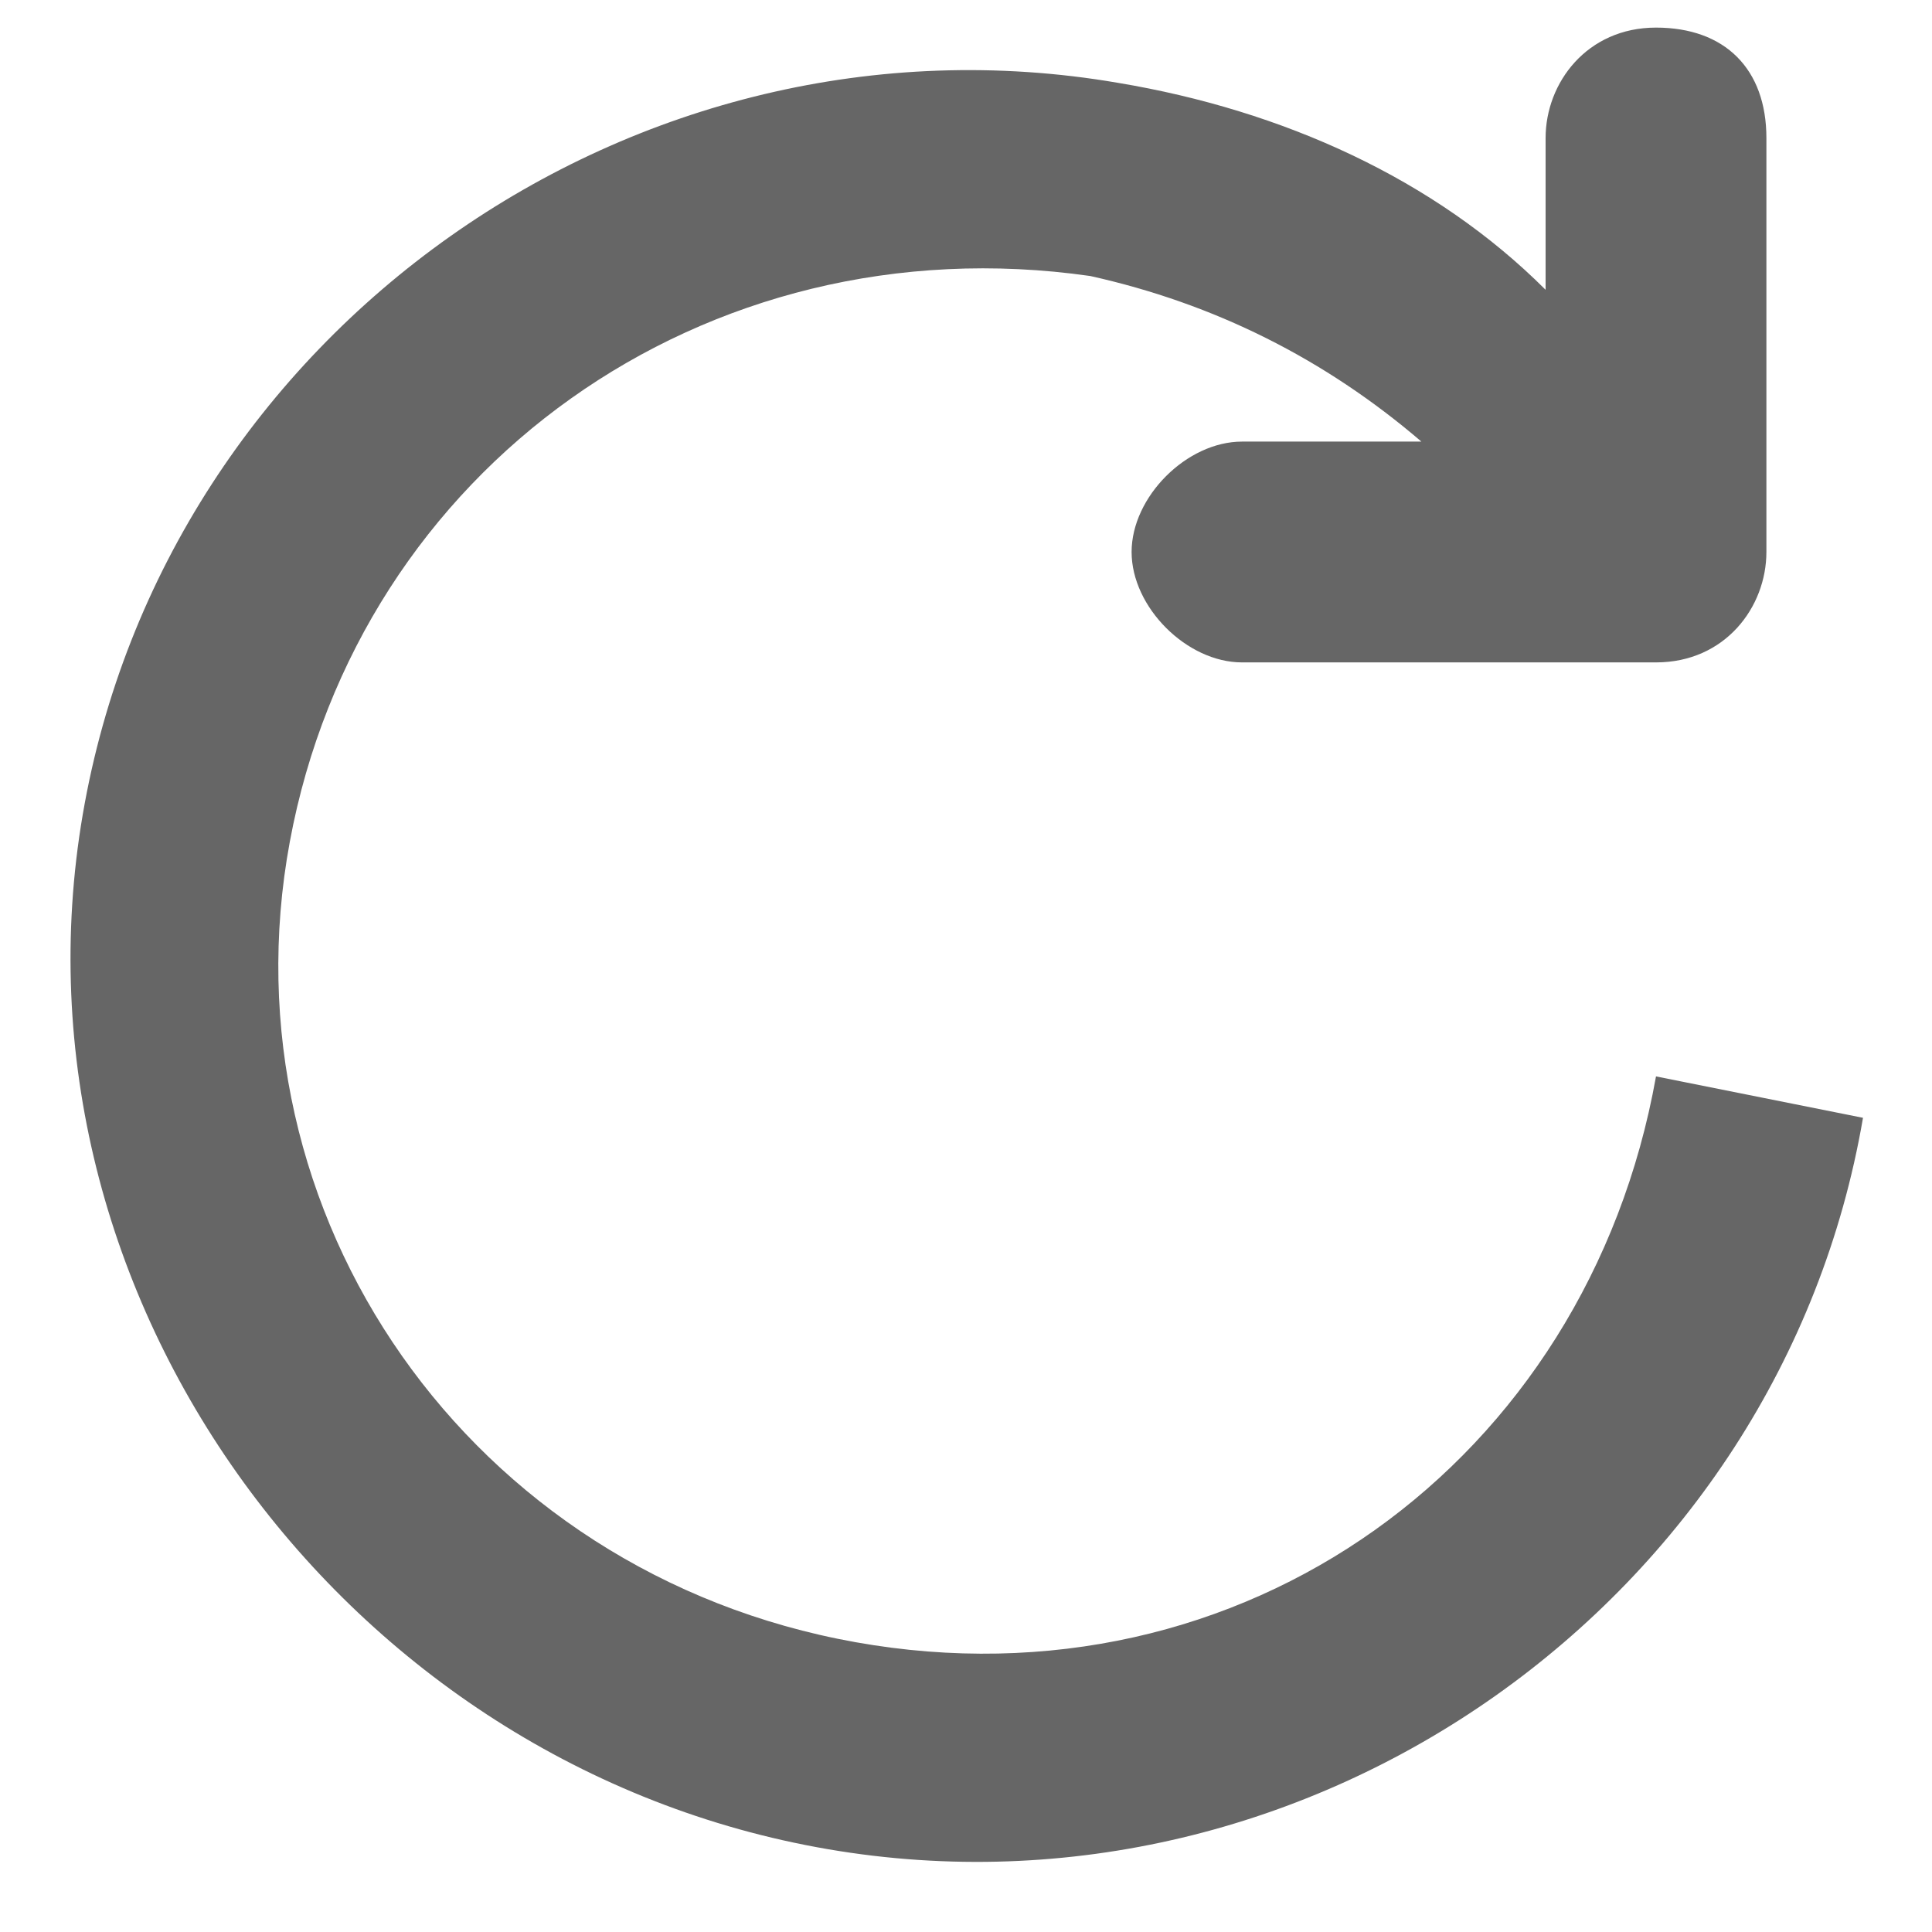
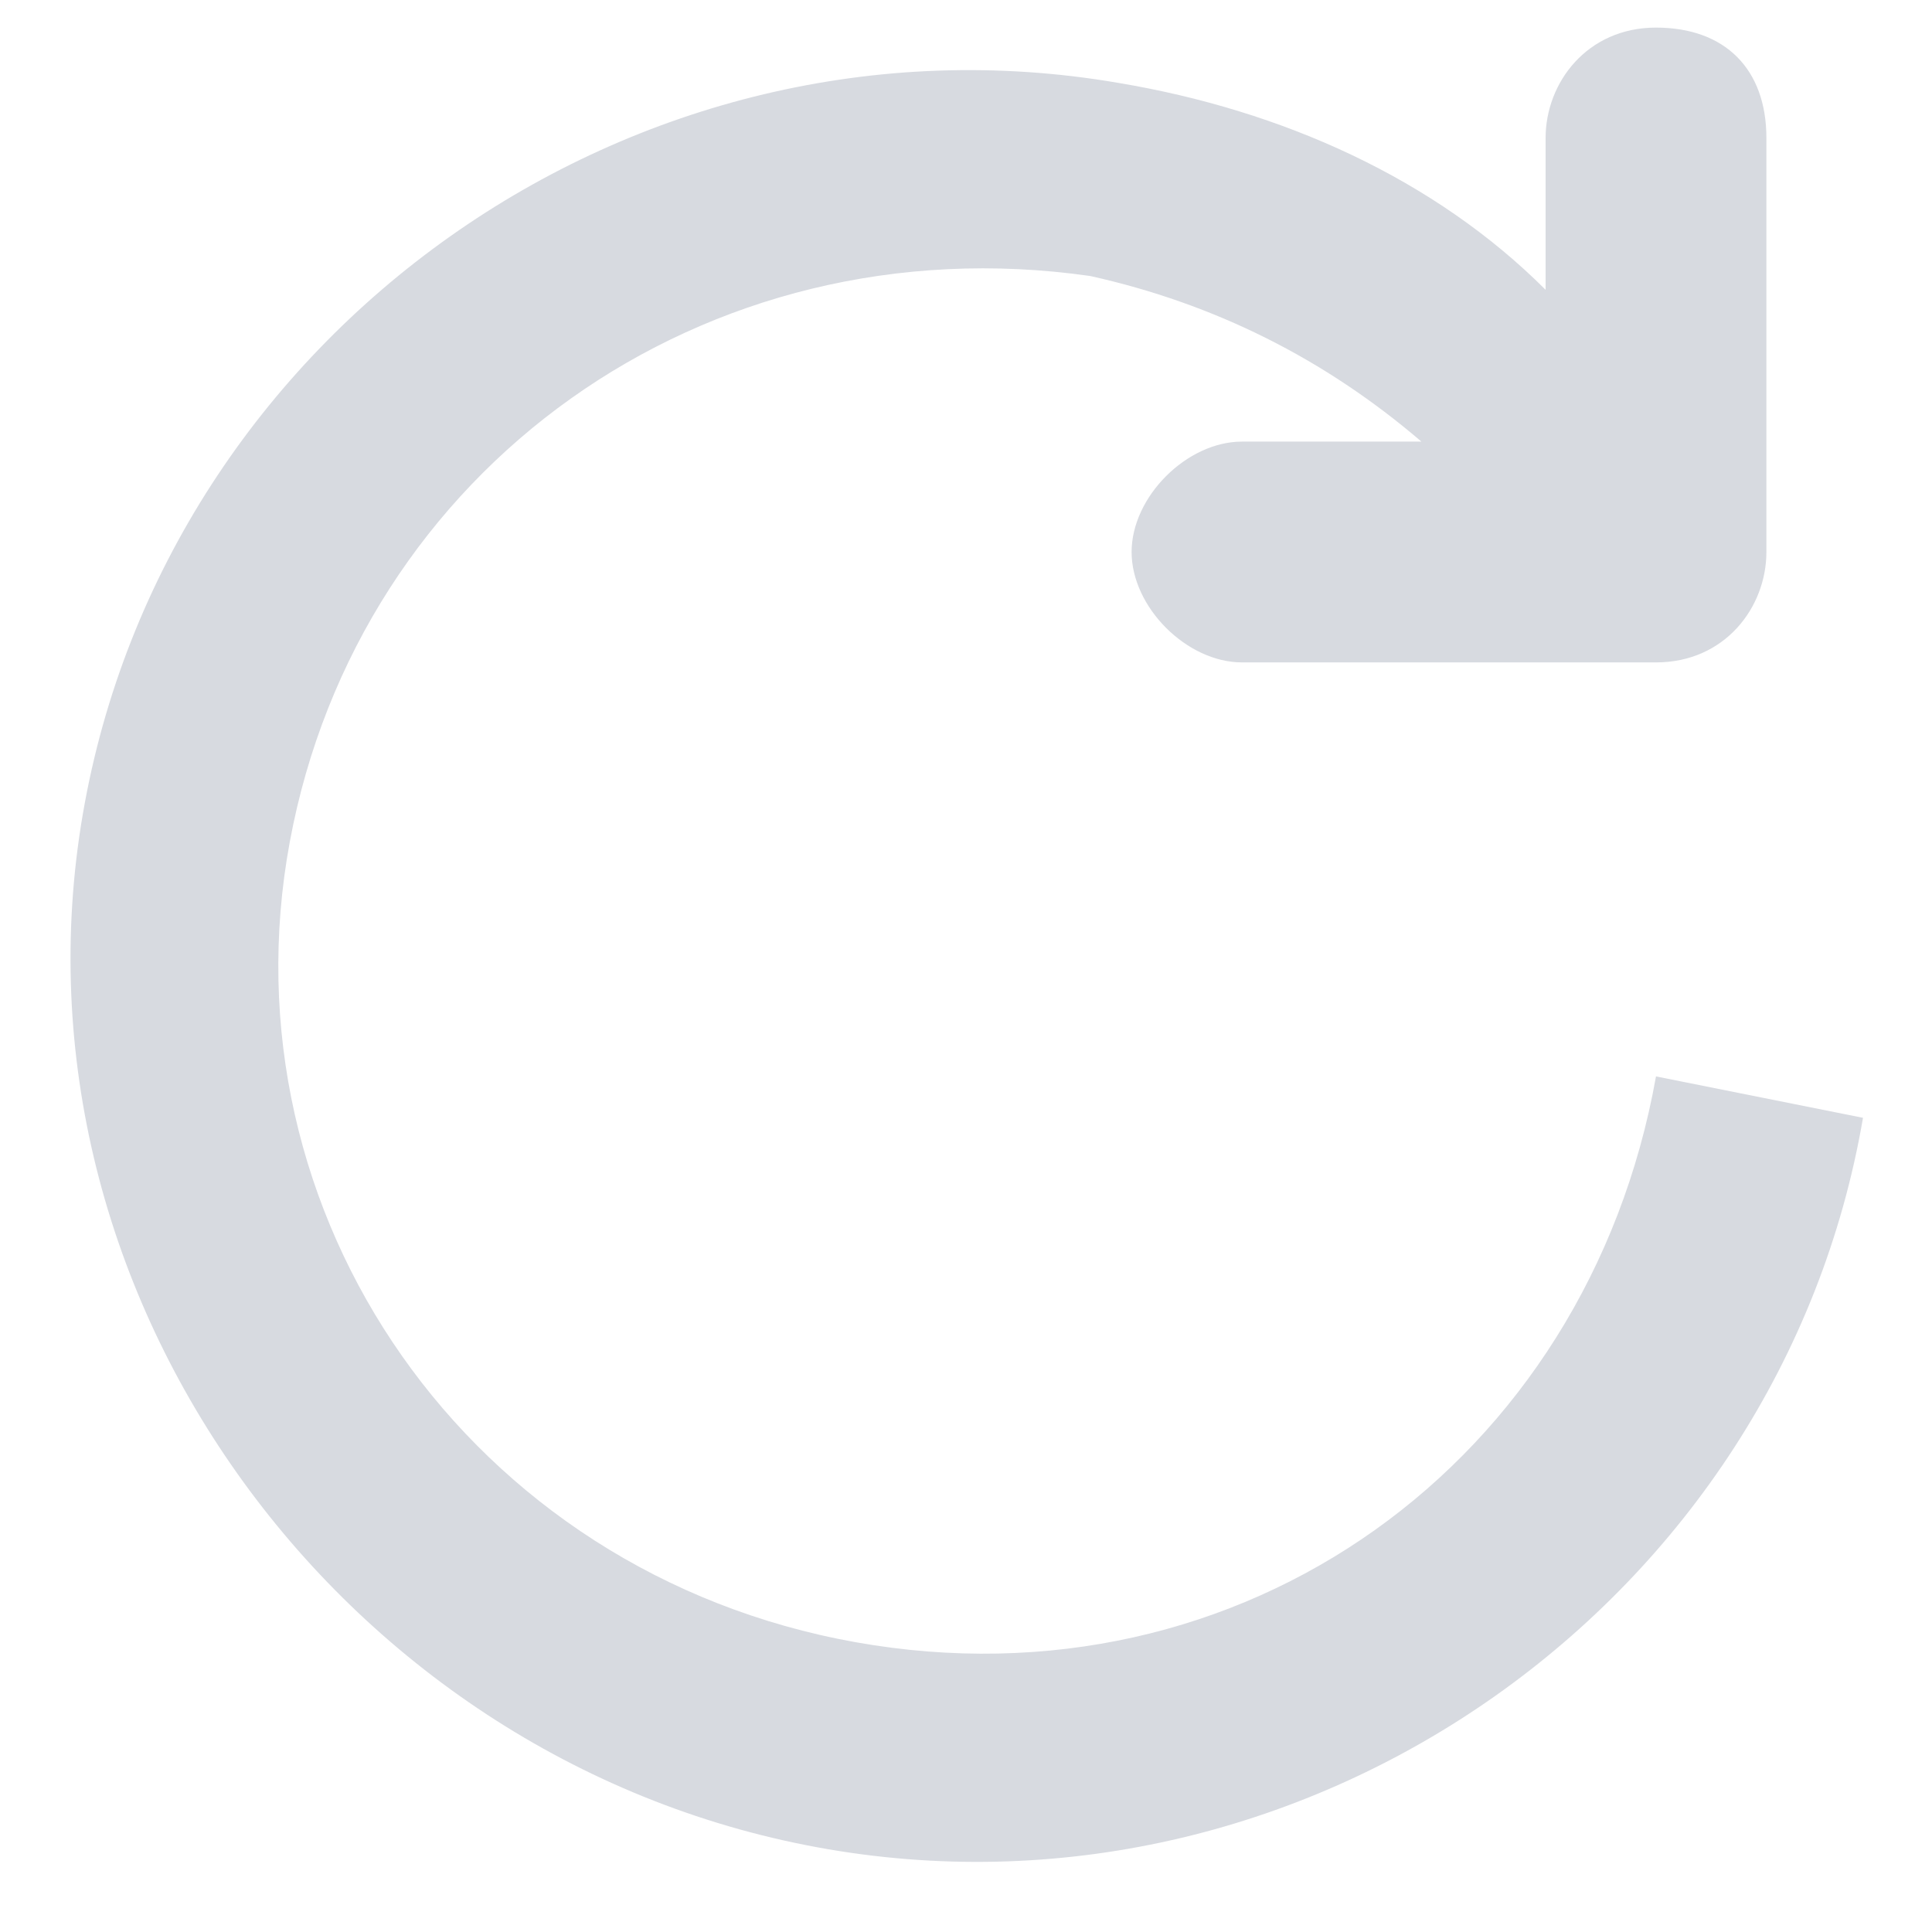
<svg xmlns="http://www.w3.org/2000/svg" t="1603764267038" class="icon" viewBox="0 0 1024 1024" version="1.1" p-id="3290" width="200" height="200">
  <defs>
    <style type="text/css" />
  </defs>
  <path d="M0 0h1024v1024H0z" fill="#D8D8D8" fill-opacity="0" p-id="3291" />
-   <path d="M819.2 153.6V73.143c0-29.257 21.943-58.514 58.514-58.514s58.514 21.943 58.514 58.514v219.429c0 29.257-21.943 58.514-58.514 58.514H658.286c-29.257 0-58.514-29.257-58.514-58.514s29.257-58.514 58.514-58.514h95.086c-51.2-43.886-109.714-73.143-175.543-87.771-204.8-29.257-387.657 102.4-424.229 299.886s95.086 387.657 299.886 424.229 387.657-95.086 424.229-299.886l109.714 21.943c-43.886 256-292.571 431.543-548.571 387.657S0 687.543 43.886 431.543 336.457 0 592.457 43.886c87.771 14.629 168.229 51.2 226.743 109.714z" fill="#666666" p-id="3292" />
+   <path d="M819.2 153.6V73.143c0-29.257 21.943-58.514 58.514-58.514s58.514 21.943 58.514 58.514v219.429c0 29.257-21.943 58.514-58.514 58.514H658.286c-29.257 0-58.514-29.257-58.514-58.514s29.257-58.514 58.514-58.514h95.086c-51.2-43.886-109.714-73.143-175.543-87.771-204.8-29.257-387.657 102.4-424.229 299.886s95.086 387.657 299.886 424.229 387.657-95.086 424.229-299.886l109.714 21.943c-43.886 256-292.571 431.543-548.571 387.657S0 687.543 43.886 431.543 336.457 0 592.457 43.886c87.771 14.629 168.229 51.2 226.743 109.714z" fill="#d7dae0" p-id="3292" />
</svg>
